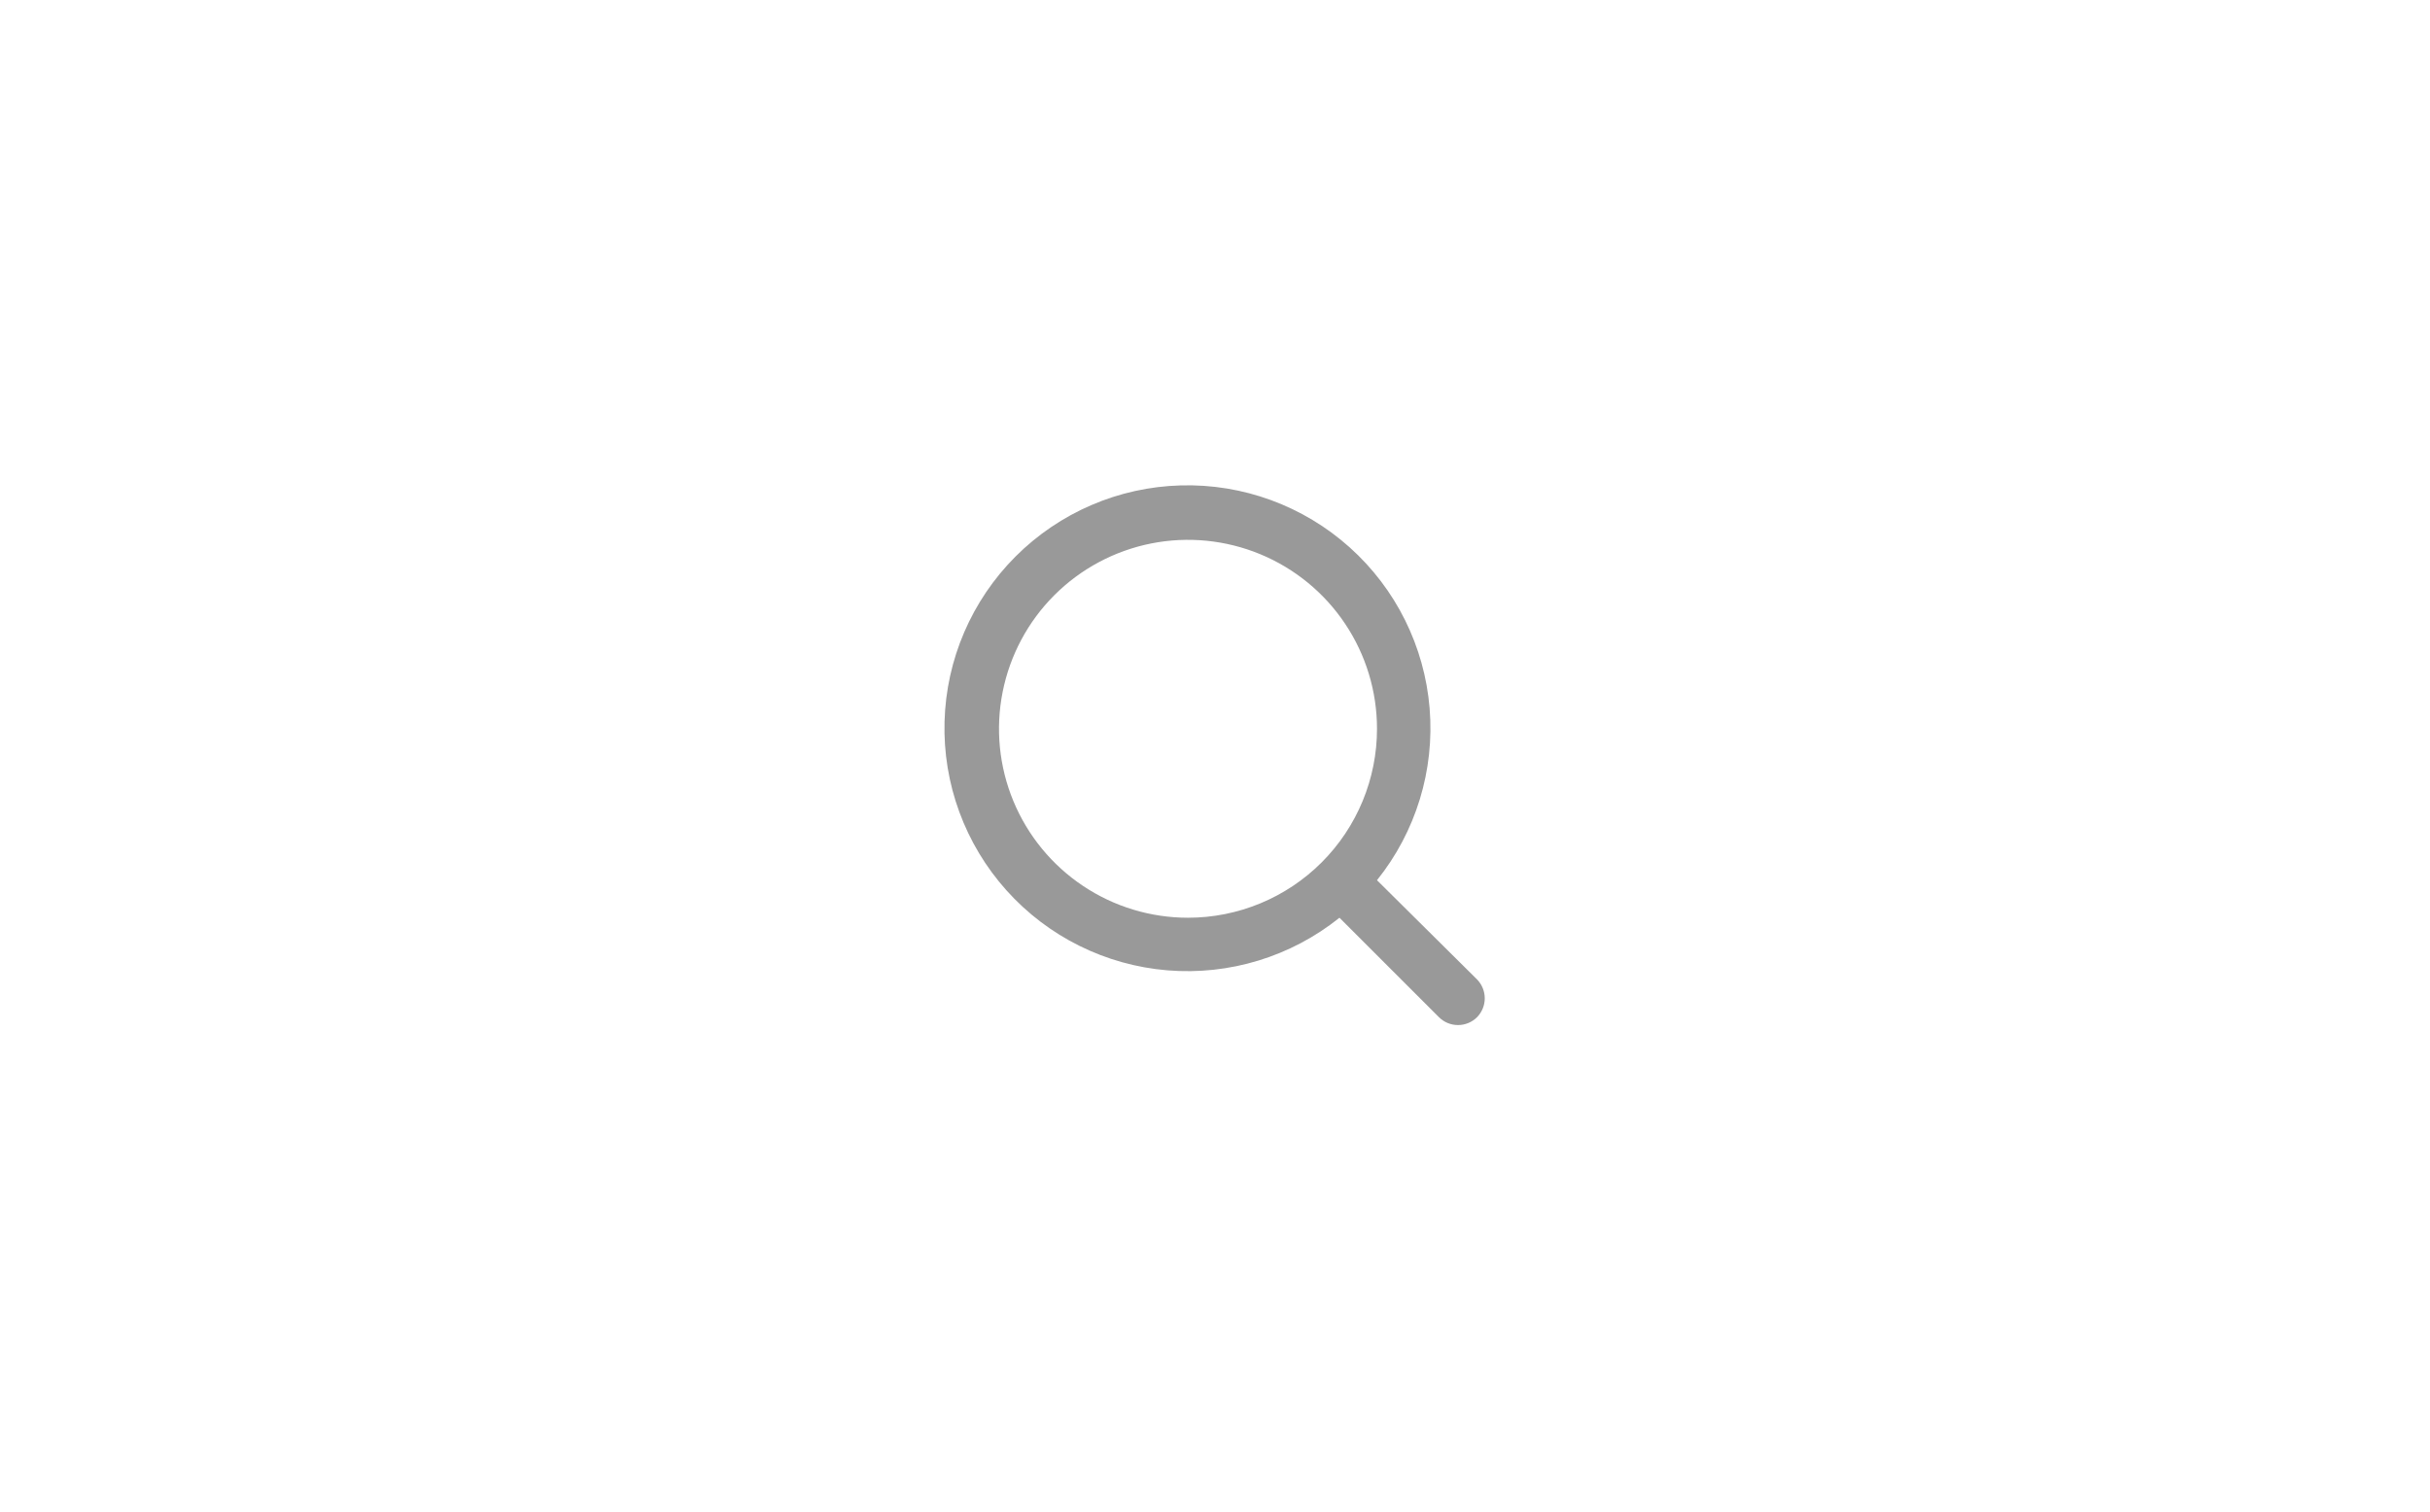
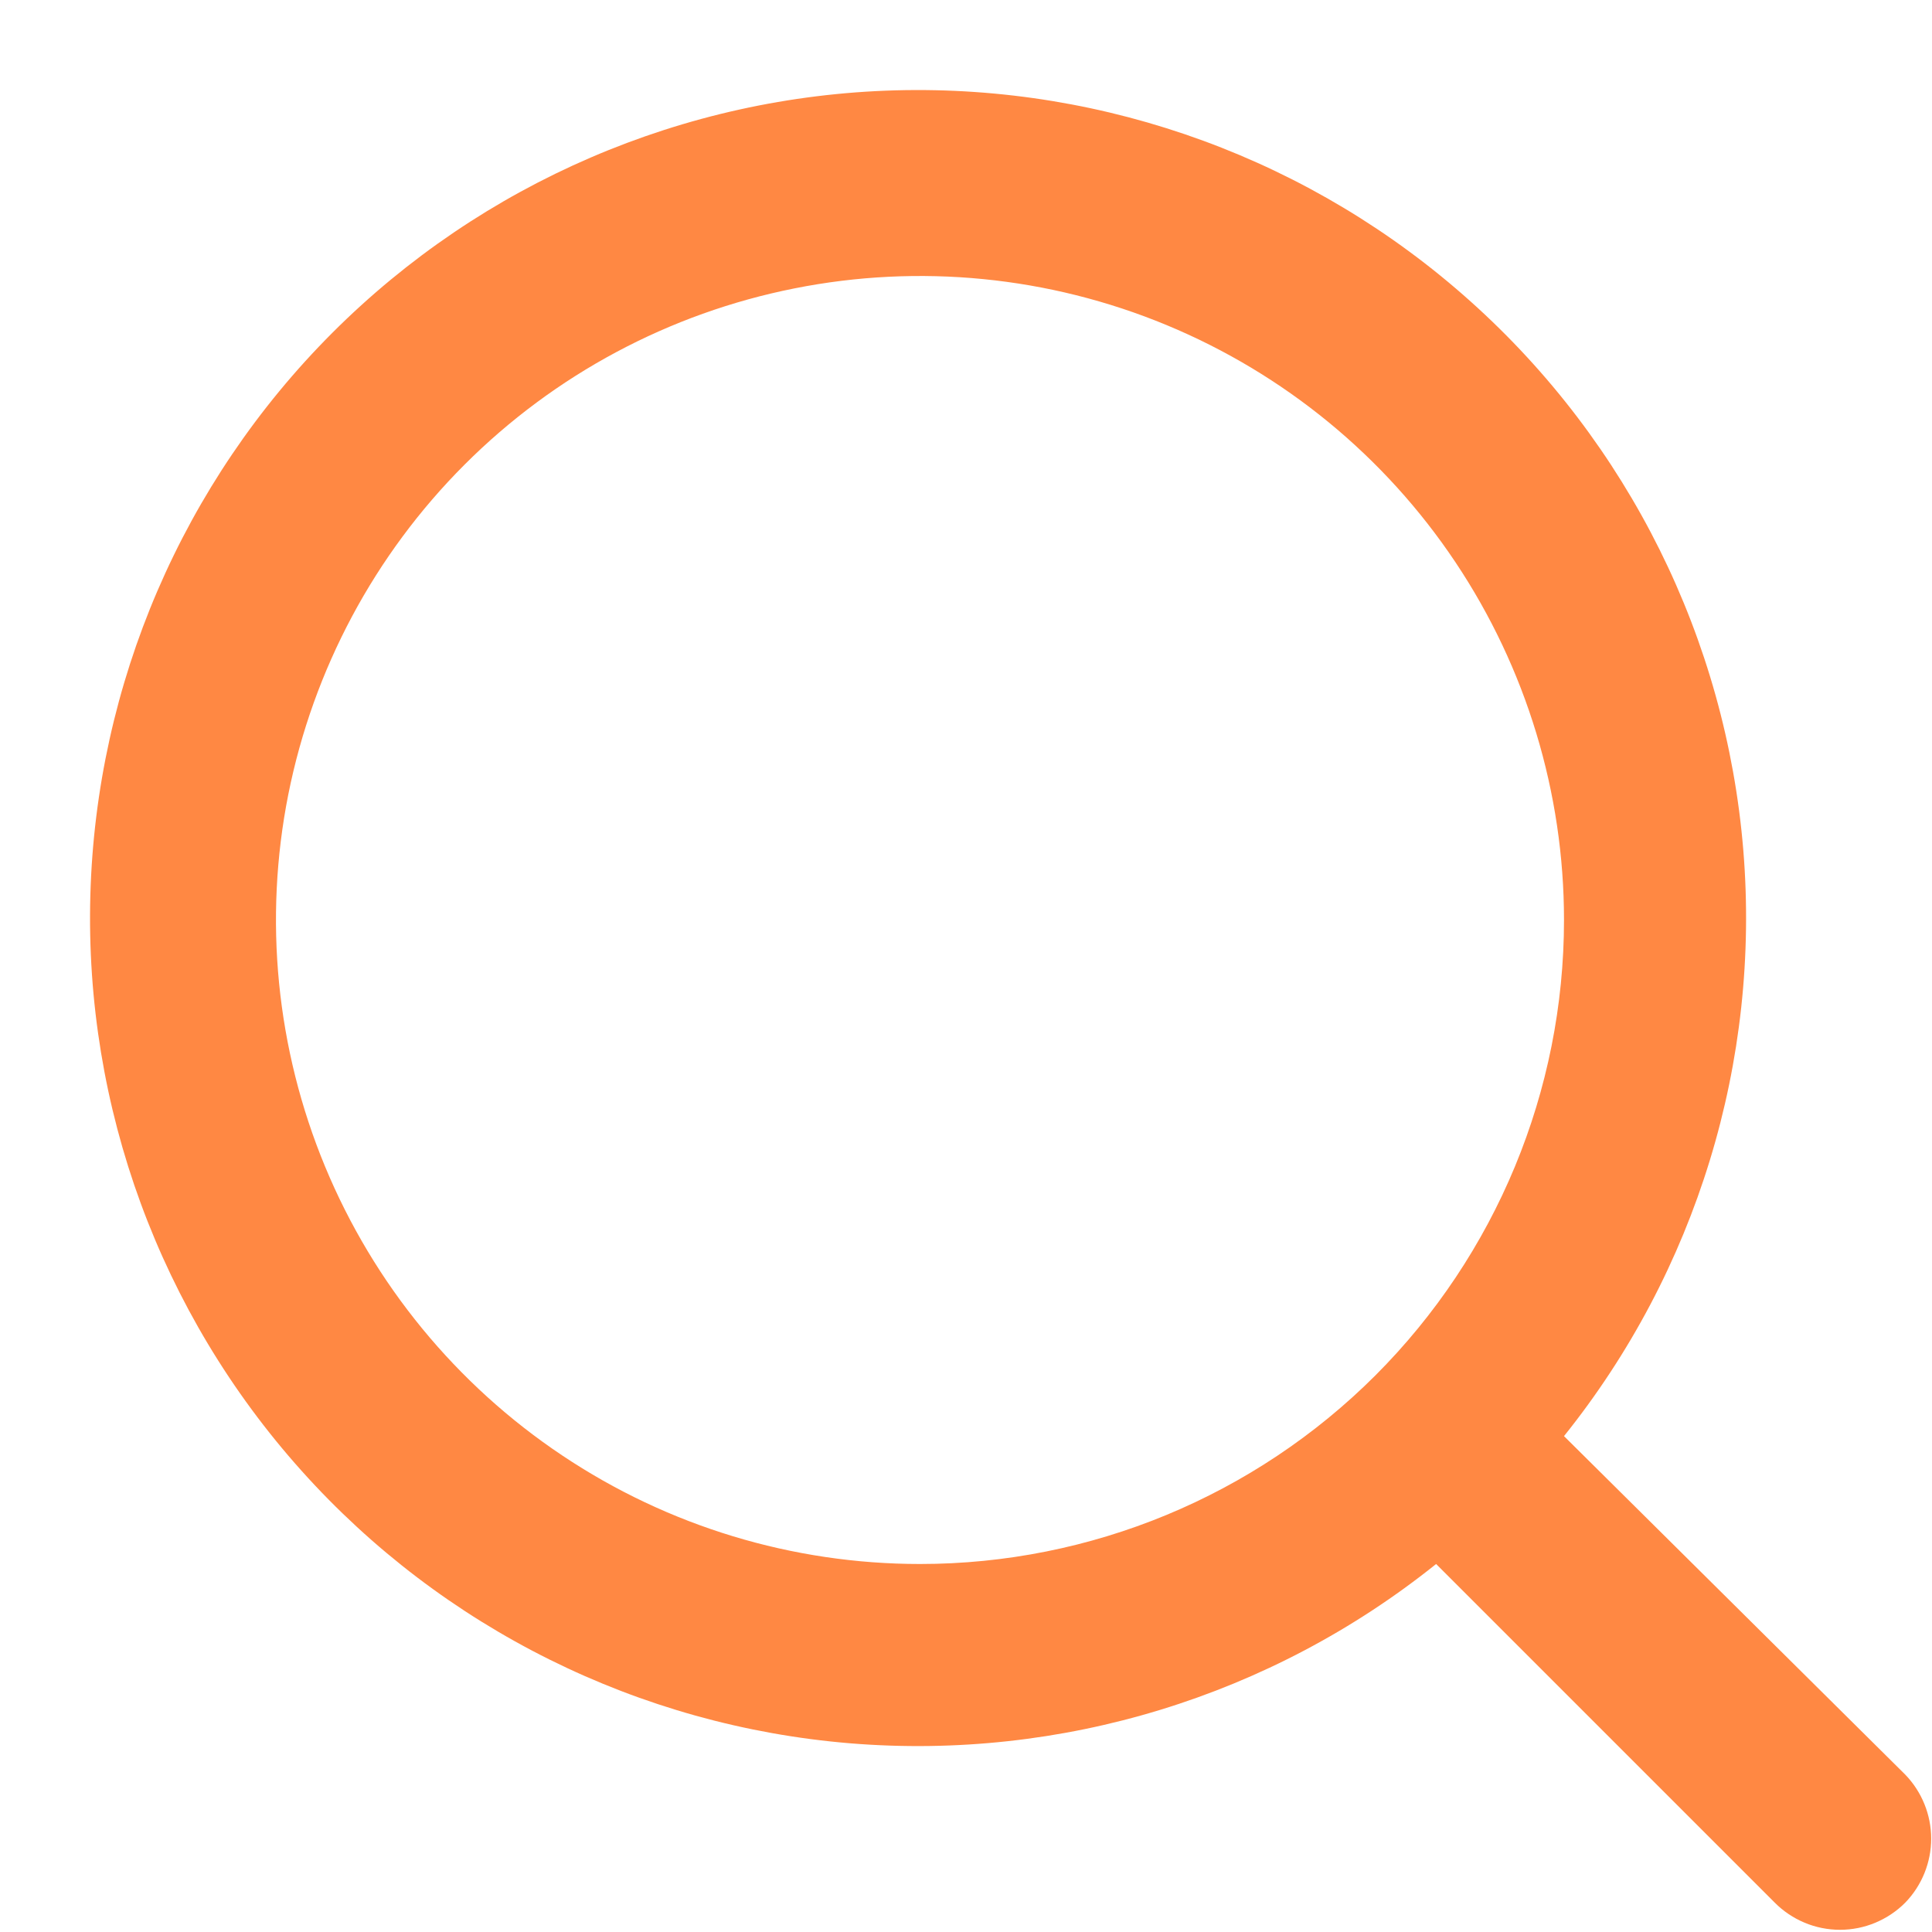
- <svg xmlns="http://www.w3.org/2000/svg" width="90" height="56" viewBox="0 0 90 56" fill="none">
-   <path d="M54.71 36.29L51 32.61C52.44 30.814 53.138 28.535 52.949 26.241C52.76 23.947 51.7 21.813 49.986 20.277C48.271 18.741 46.034 17.919 43.733 17.983C41.432 18.045 39.243 18.988 37.615 20.615C35.988 22.243 35.045 24.432 34.983 26.733C34.919 29.034 35.74 31.271 37.277 32.986C38.813 34.7 40.947 35.76 43.241 35.949C45.535 36.138 47.814 35.44 49.61 34L53.29 37.68C53.383 37.774 53.494 37.848 53.615 37.899C53.737 37.95 53.868 37.976 54 37.976C54.132 37.976 54.263 37.95 54.385 37.899C54.507 37.848 54.617 37.774 54.71 37.68C54.89 37.493 54.991 37.244 54.991 36.985C54.991 36.726 54.89 36.477 54.71 36.29ZM44 34C42.616 34 41.262 33.59 40.111 32.82C38.96 32.051 38.063 30.958 37.533 29.679C37.003 28.4 36.864 26.992 37.135 25.634C37.405 24.276 38.071 23.029 39.05 22.05C40.029 21.071 41.276 20.405 42.634 20.134C43.992 19.864 45.4 20.003 46.679 20.533C47.958 21.063 49.051 21.96 49.82 23.111C50.59 24.262 51 25.616 51 27C51 28.857 50.263 30.637 48.95 31.95C47.637 33.263 45.856 34 44 34Z" fill="#999999" />
+ <svg xmlns="http://www.w3.org/2000/svg" width="21" height="21" viewBox="0 0 21 21" fill="none">
+   <path d="M20.71 19.29L17 15.61C18.44 13.814 19.137 11.535 18.949 9.241C18.76 6.947 17.7 4.813 15.985 3.277C14.271 1.74 12.034 0.92 9.733 0.982C7.432 1.045 5.243 1.988 3.615 3.615C1.987 5.243 1.045 7.432 0.982 9.733C0.919 12.034 1.74 14.271 3.277 15.986C4.813 17.7 6.947 18.76 9.241 18.949C11.535 19.137 13.814 18.44 15.61 17L19.29 20.68C19.383 20.774 19.494 20.848 19.615 20.899C19.737 20.95 19.868 20.976 20 20.976C20.132 20.976 20.263 20.95 20.384 20.899C20.506 20.848 20.617 20.774 20.71 20.68C20.89 20.494 20.991 20.244 20.991 19.985C20.991 19.726 20.89 19.477 20.71 19.29ZM10 17C8.615 17 7.262 16.59 6.111 15.82C4.96 15.051 4.063 13.958 3.533 12.679C3.003 11.4 2.864 9.992 3.134 8.634C3.405 7.277 4.071 6.029 5.05 5.05C6.029 4.071 7.276 3.405 8.634 3.135C9.992 2.864 11.4 3.003 12.679 3.533C13.958 4.063 15.051 4.96 15.82 6.111C16.589 7.262 17 8.616 17 10C17 11.857 16.262 13.637 14.95 14.95C13.637 16.262 11.856 17 10 17Z" fill="#FF8843" />
</svg>
